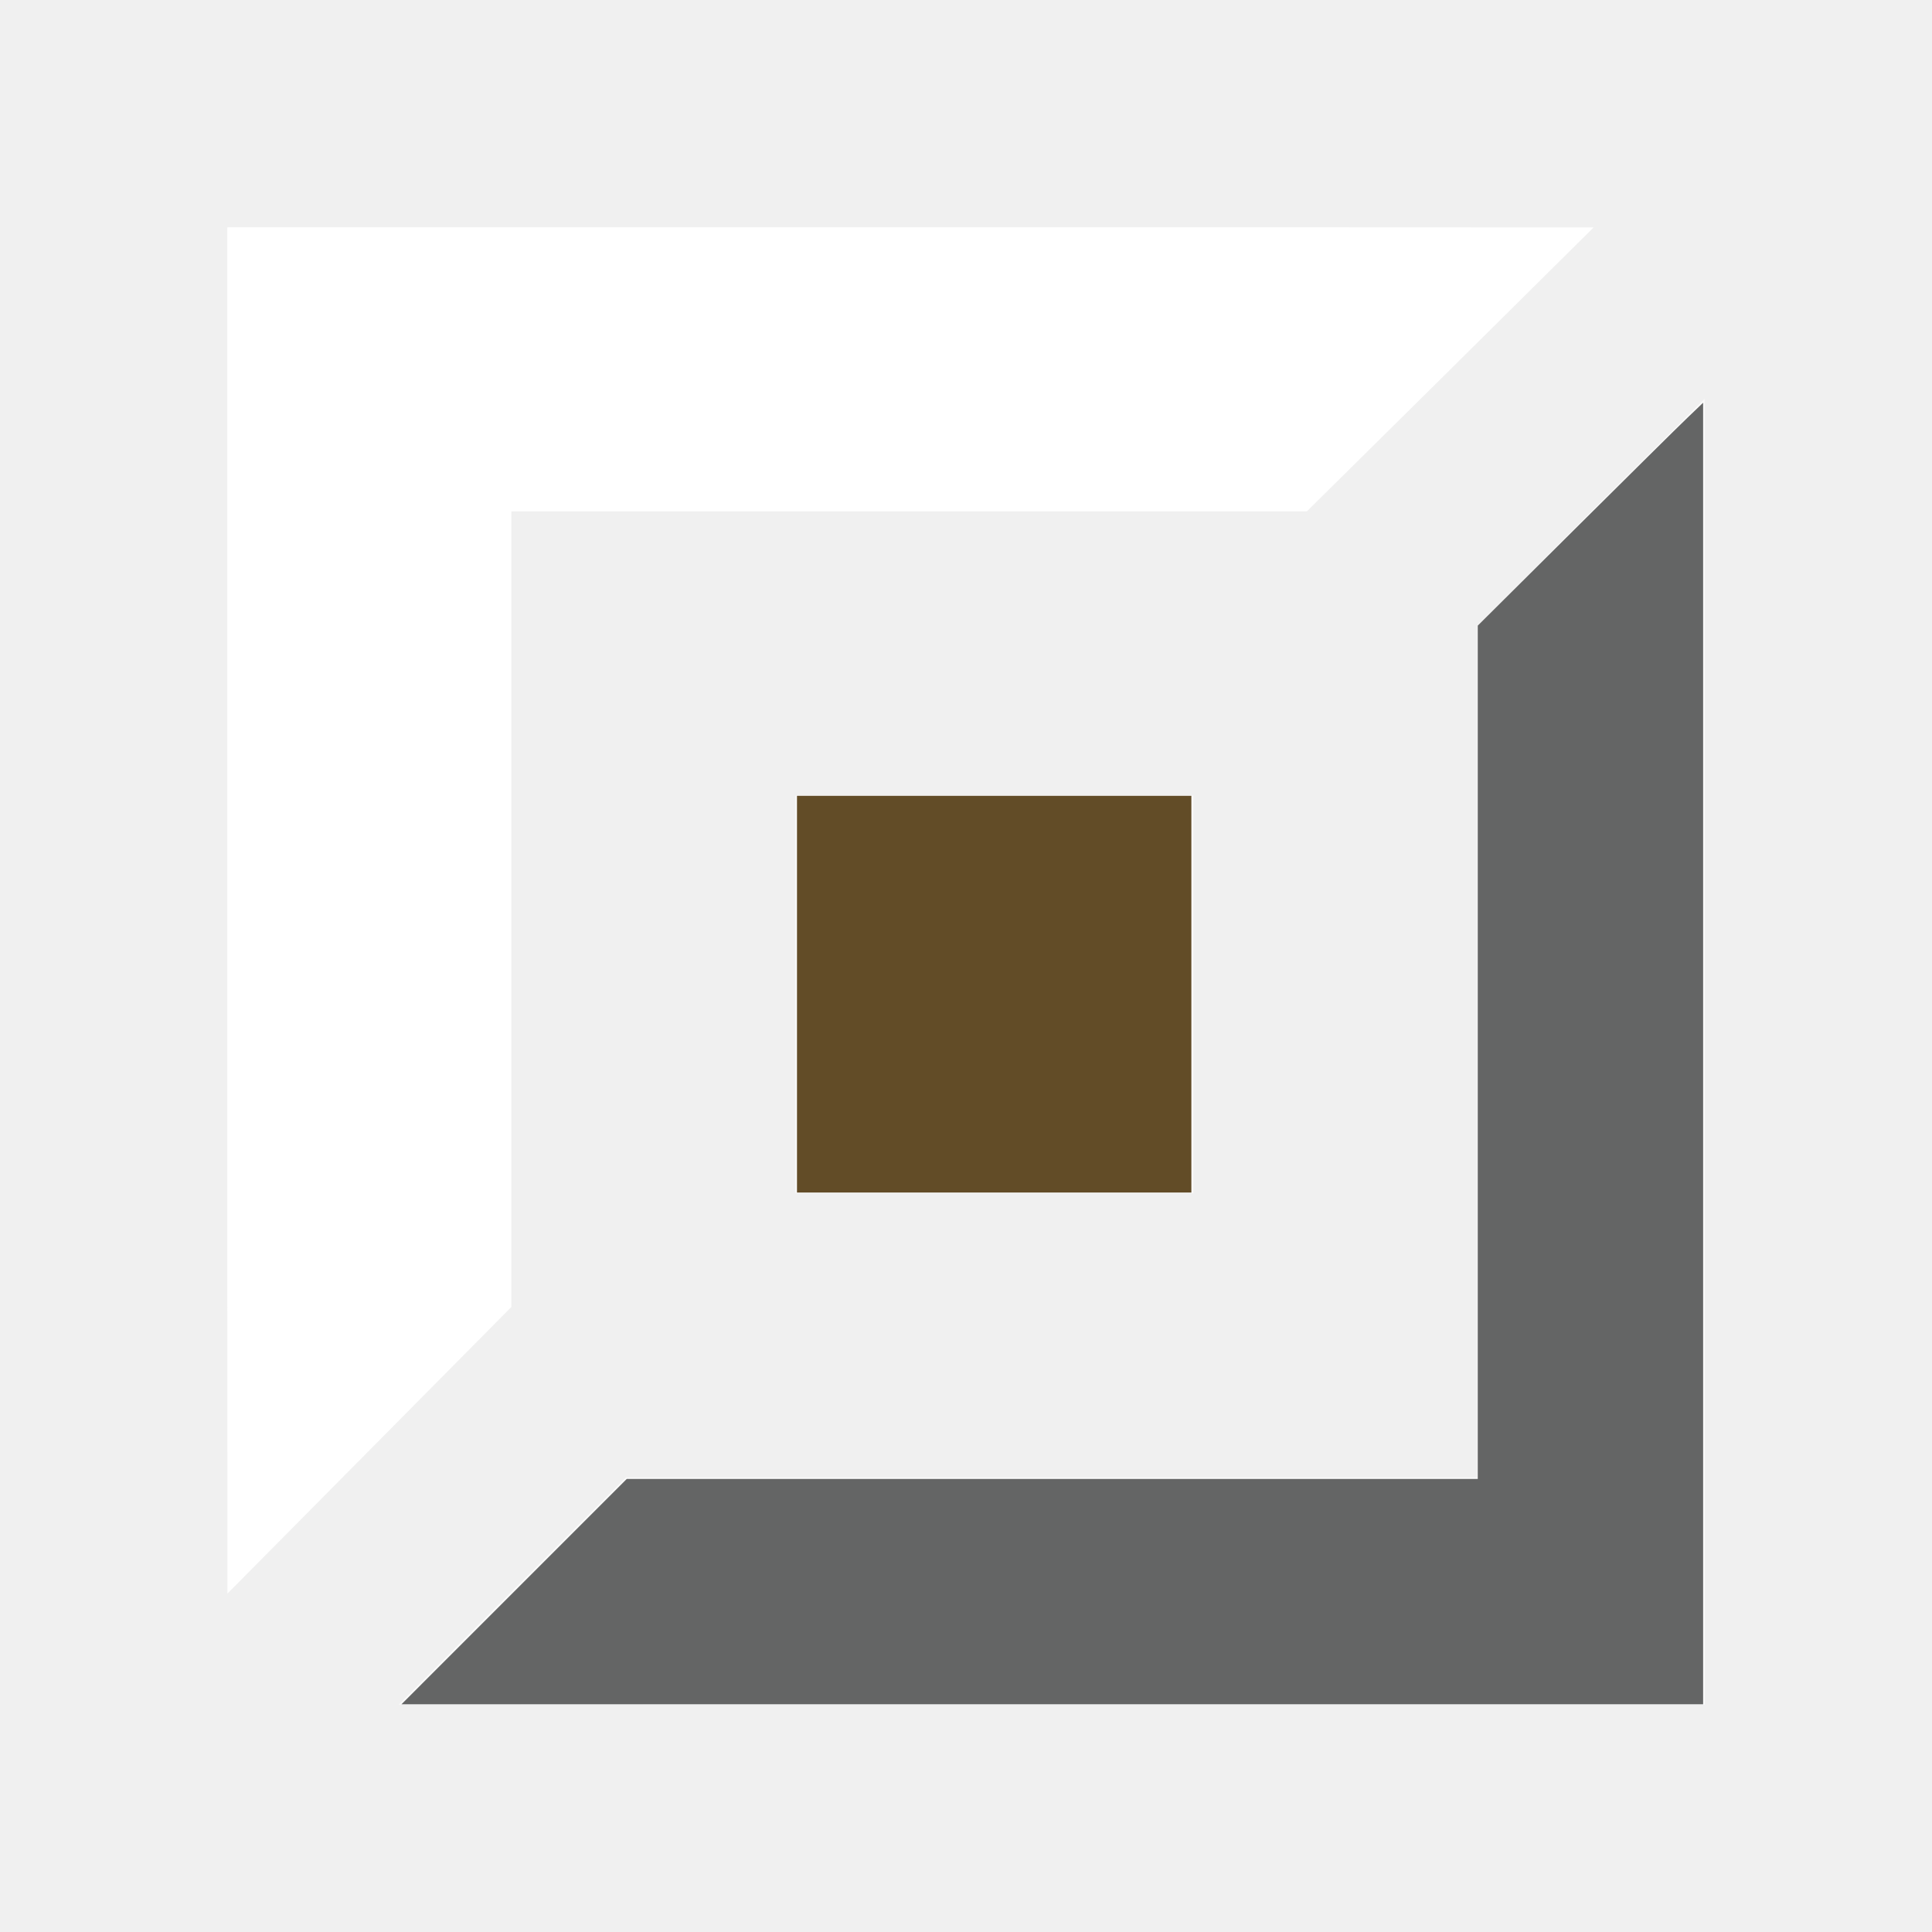
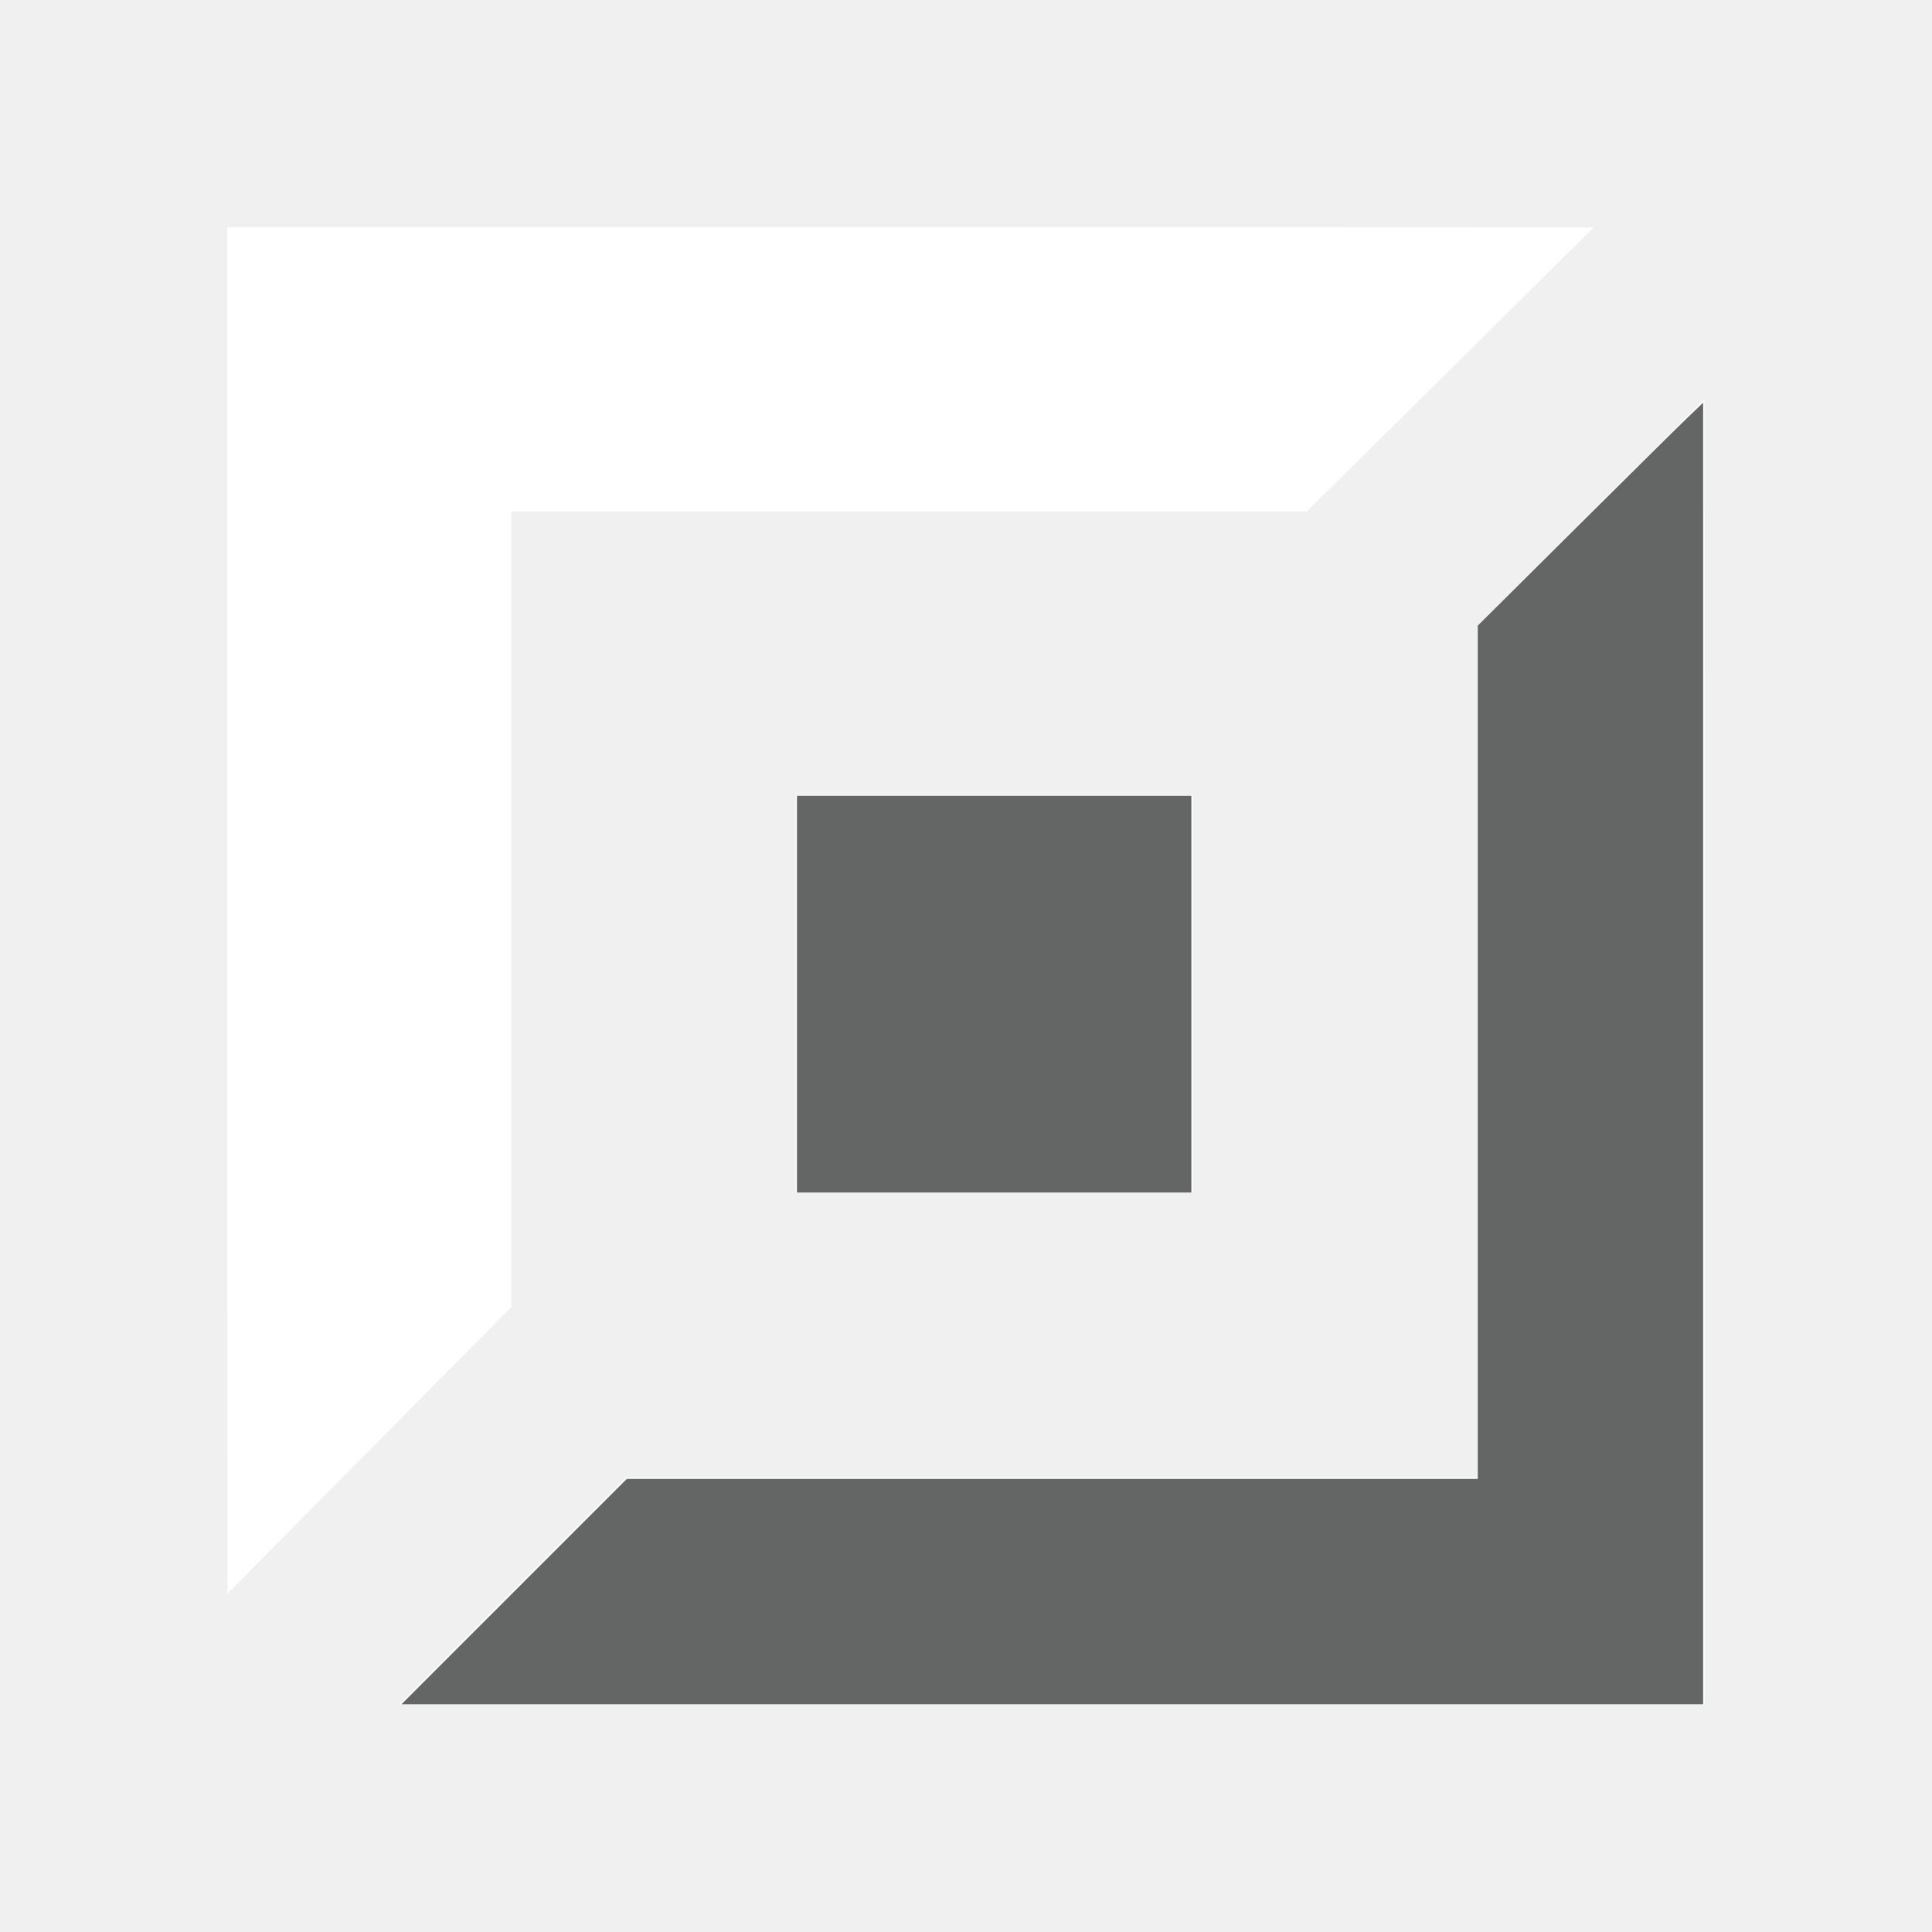
<svg xmlns="http://www.w3.org/2000/svg" width="136pt" height="136pt" viewBox="0 0 136 136">
  <path fill="#ffffff" d="M16 16c32.06 0 64.12-.01 96.18.01-6.72 6.67-13.45 13.33-20.19 19.99H36v56c-6.66 6.73-13.33 13.46-19.99 20.18-.02-32.06 0-64.12-.01-96.18Z" opacity="1.00" />
  <g fill="#ffffff">
    <path d="M104 44.02c5.32-5.33 10.65-10.64 15.99-15.94.02 30.64.01 61.28.01 91.92-30.64 0-61.28.01-91.93-.01 5.33-5.34 10.66-10.66 16-15.99 19.97-.01 39.95.01 59.93 0V44.02Z" opacity="0.75" />
    <path d="M56 56h28v28H56V56Z" opacity="0.75" />
  </g>
  <path d="m48.253 149.385 10.574-10.576h79.872V58.717l9.089-9.036c4.999-4.97 9.758-9.676 10.576-10.458l1.487-1.423V159.96H37.679Z" style="fill:#646565;stroke:none;stroke-width:.22;fill-opacity:1" transform="scale(.75)" />
-   <path d="M74.803 93.31V74.694h37.016v37.236H74.803Z" style="fill:#624c27;stroke:none;stroke-width:.22;fill-opacity:1" transform="scale(.75)" />
+   <path d="M74.803 93.31V74.694h37.016v37.236H74.803Z" style="fill:#646565;stroke:none;stroke-width:.22;fill-opacity:1" transform="scale(.75)" />
</svg>
